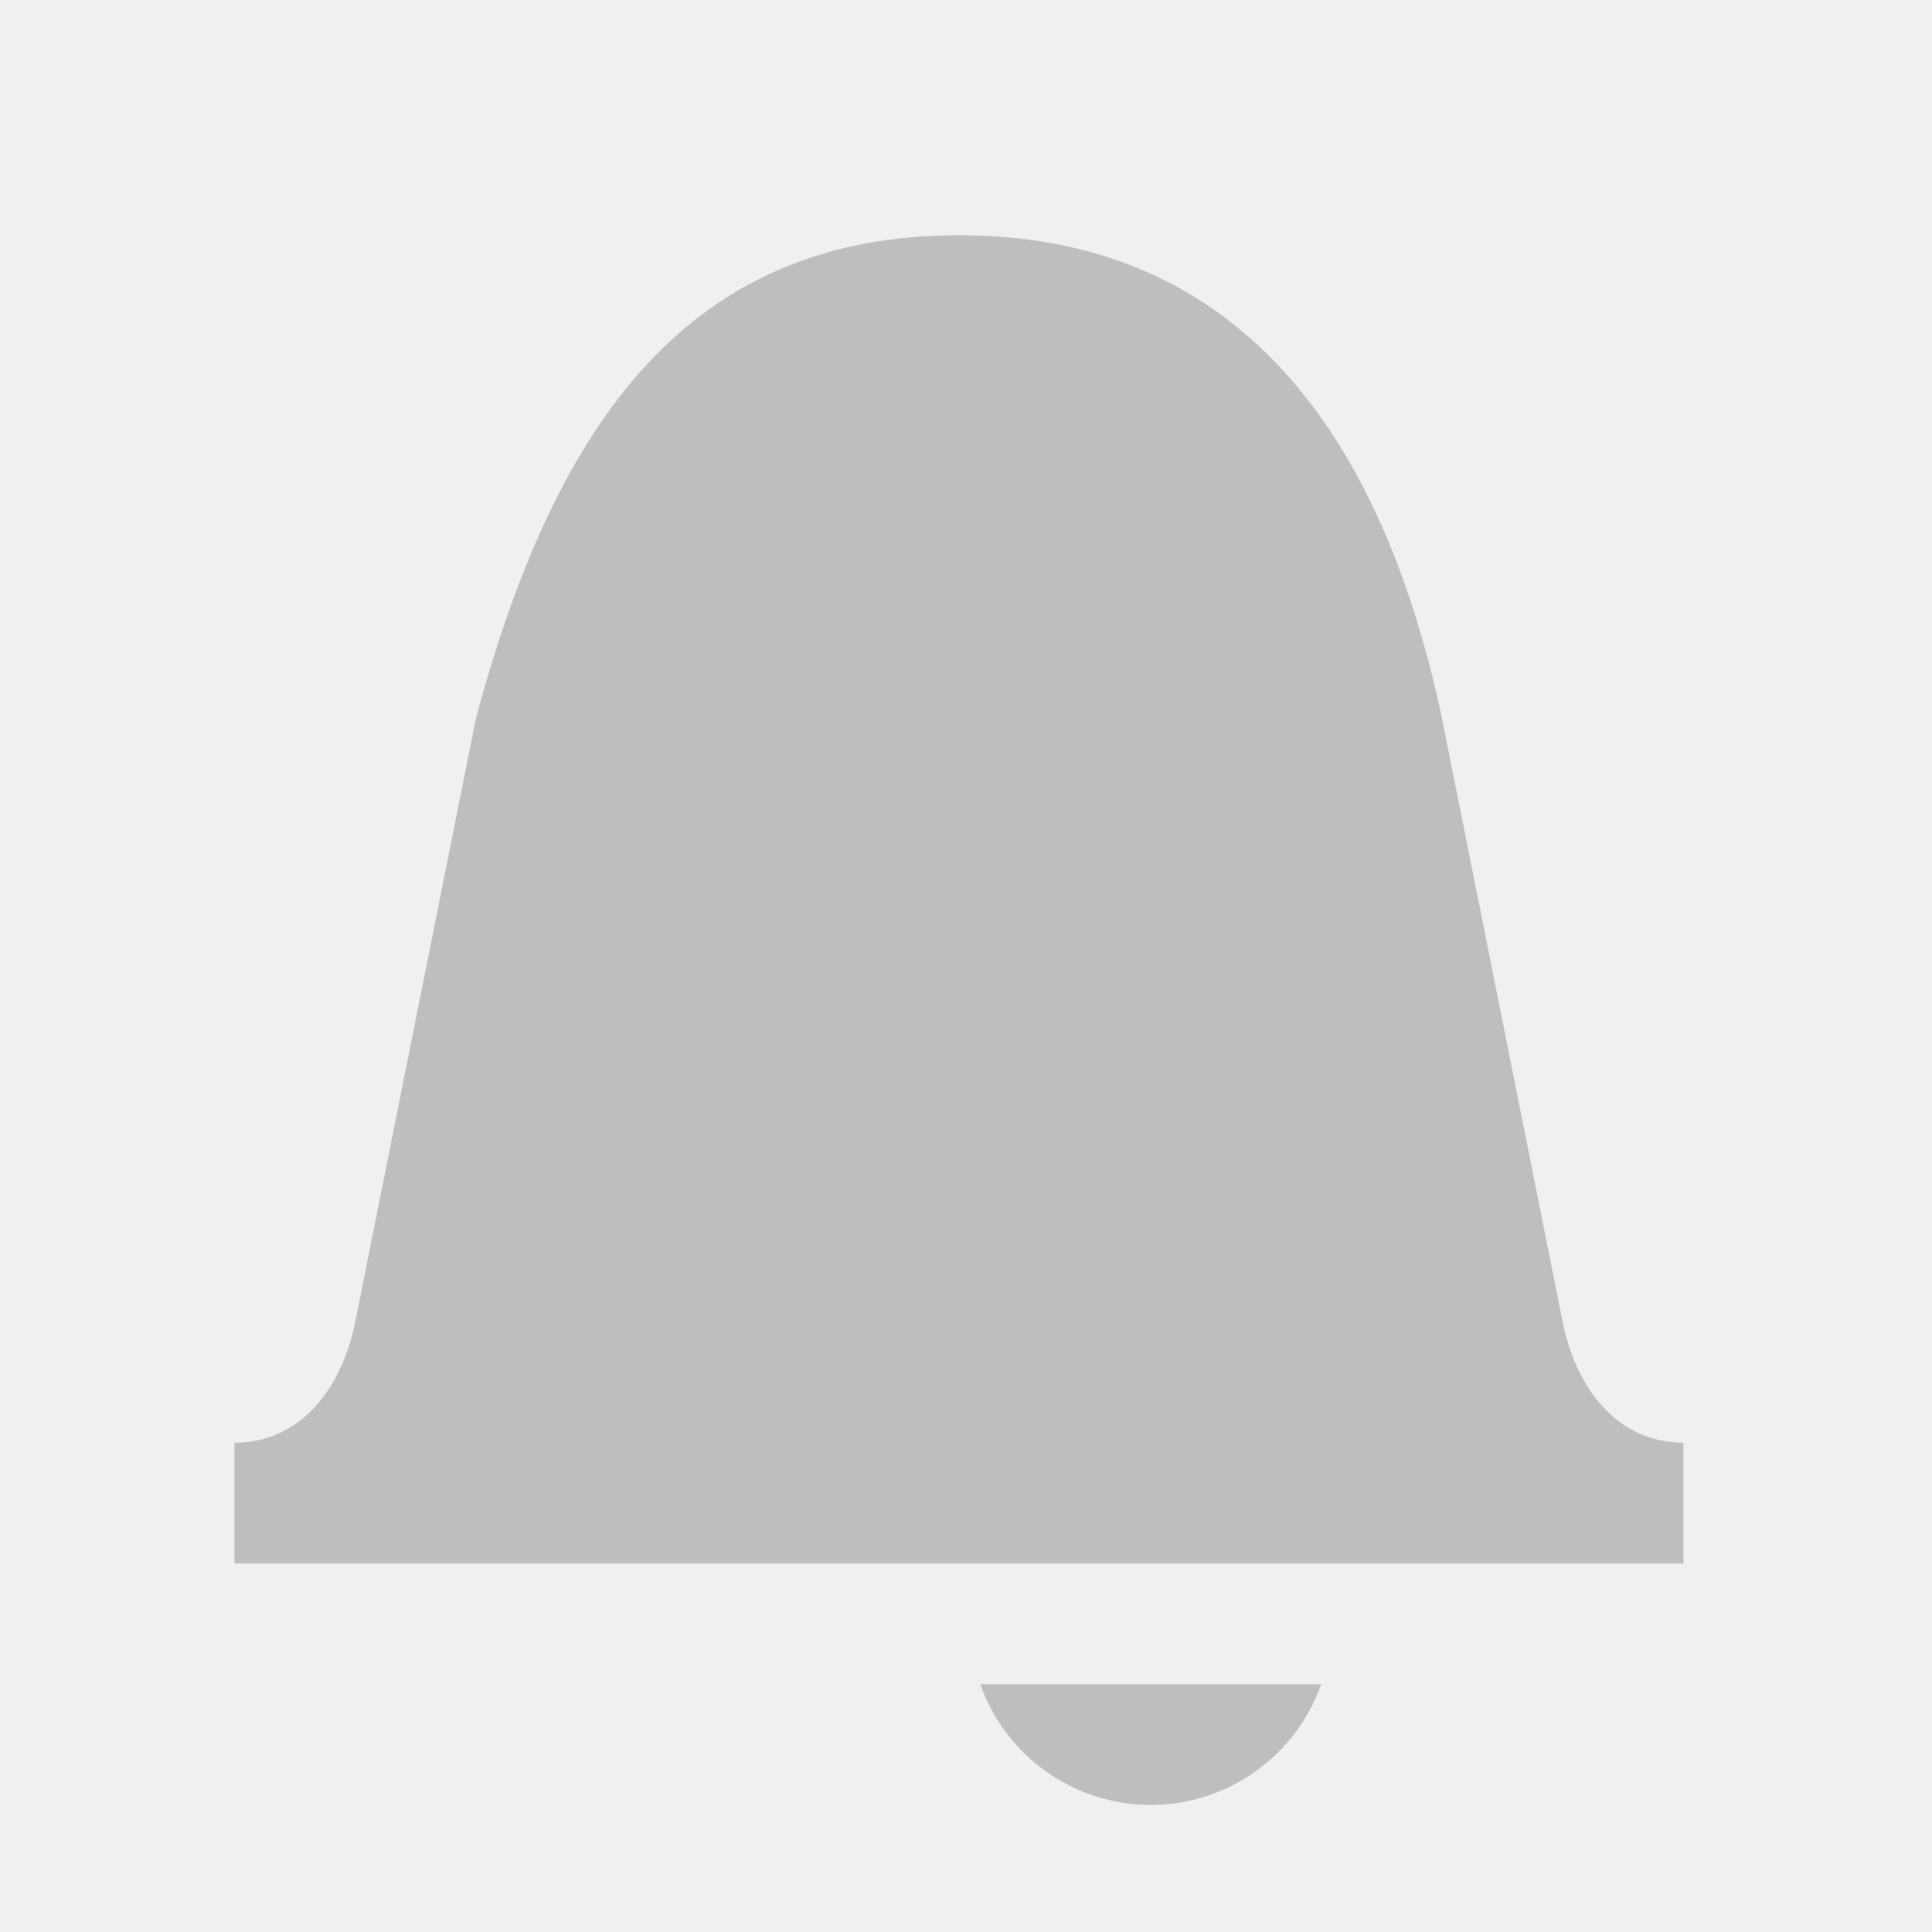
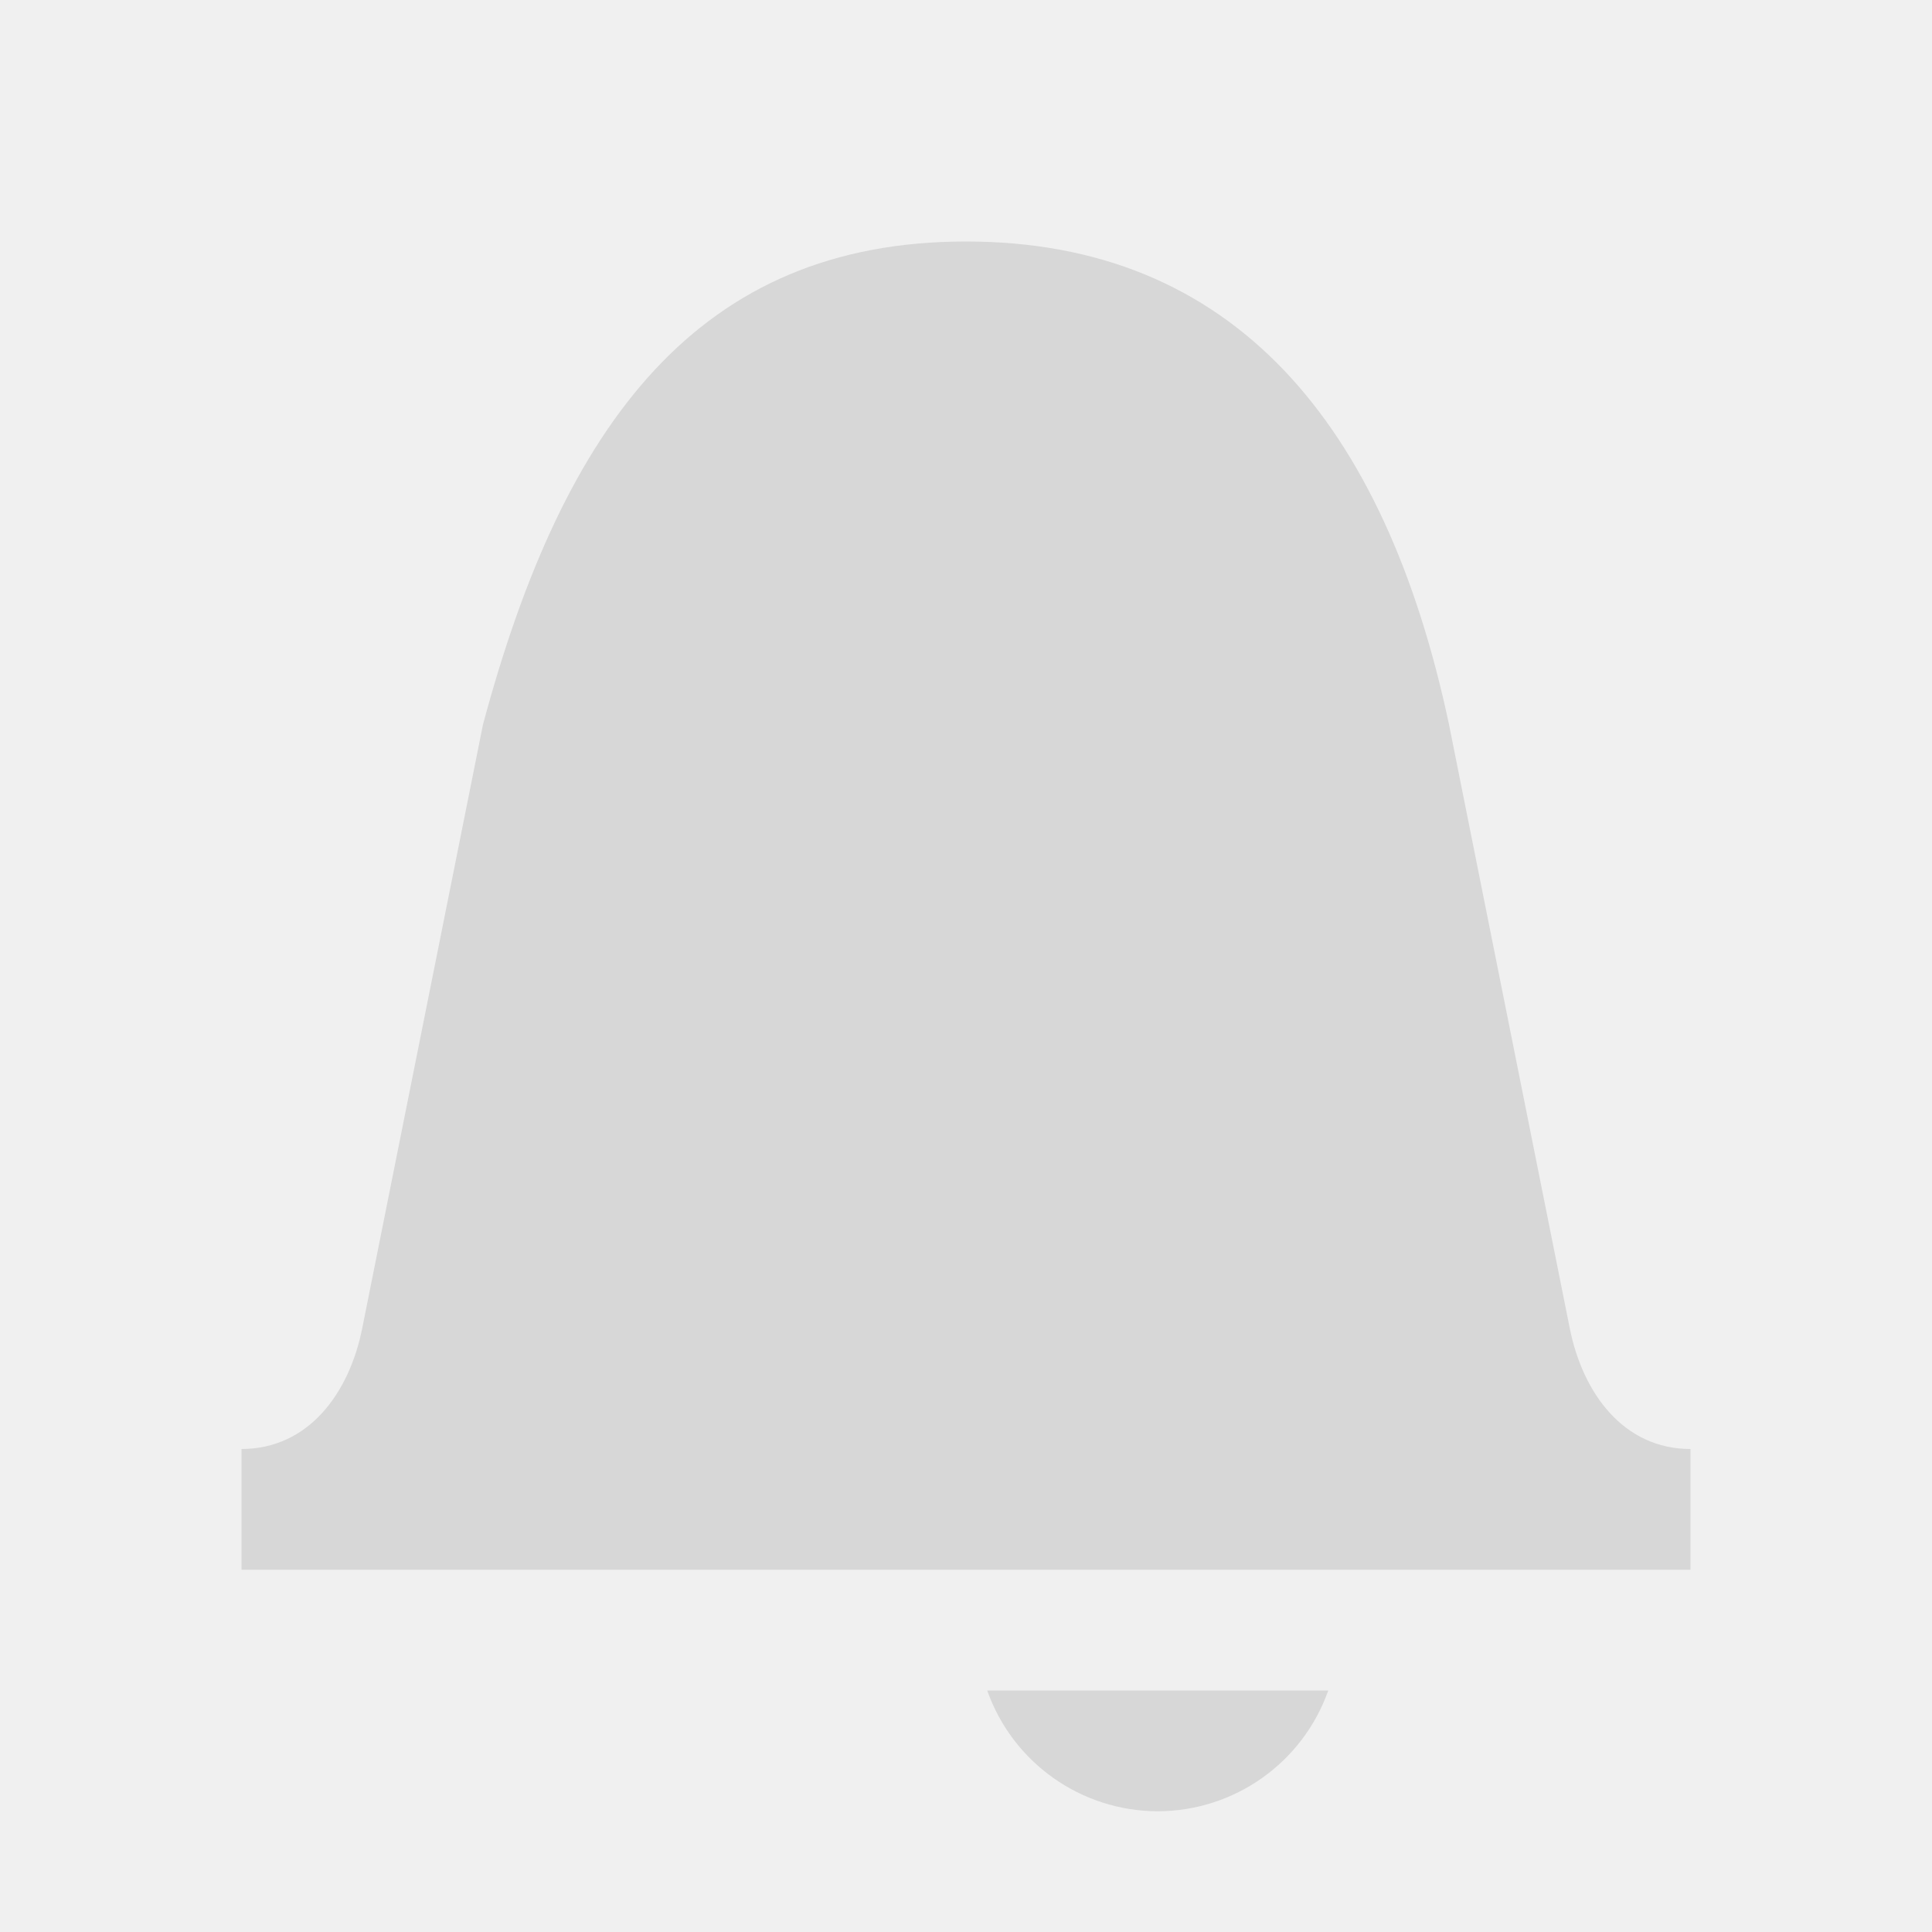
- <svg xmlns="http://www.w3.org/2000/svg" width="64px" height="64px" id="svg3393" version="1.1">
-   <defs id="defs3395">
-     <clipPath id="clipPath6262-0" clipPathUnits="userSpaceOnUse">
-       <rect style="color:#bebebe;display:inline;overflow:visible;visibility:visible;fill:#bebebe;fill-opacity:1;fill-rule:nonzero;stroke:none;stroke-width:2;marker:none" id="rect6264-6" width="3.825" height="6.375" x="26.85" y="220.75" />
-     </clipPath>
-     <clipPath id="clipPath6258-0" clipPathUnits="userSpaceOnUse">
-       <rect style="color:#bebebe;display:inline;overflow:visible;visibility:visible;fill:#bebebe;fill-opacity:1;fill-rule:nonzero;stroke:none;stroke-width:2;marker:none" id="rect6260-6" width="2.898" height="5.313" x="26.966" y="221.282" />
-     </clipPath>
-     <clipPath id="clipPath6254-6" clipPathUnits="userSpaceOnUse">
-       <rect style="color:#bebebe;display:inline;overflow:visible;visibility:visible;fill:#bebebe;fill-opacity:1;stroke:none;stroke-width:2;marker:none" id="rect6256-6" width="1.876" height="4.878" x="26.999" y="221.502" />
-     </clipPath>
-     <clipPath id="clipPath8028-3" clipPathUnits="userSpaceOnUse">
-       <path style="fill:none;stroke:#000000;stroke-width:1px;stroke-linecap:butt;stroke-linejoin:miter;stroke-opacity:1" d="m -73,-30 -7,-7 v -4.5 h 16.5 v 4.5 l -7.5,7 z" id="path8030-6" />
-     </clipPath>
-     <clipPath clipPathUnits="userSpaceOnUse" id="clipPath6810-7-87-7">
-       <rect style="color:#bebebe;display:inline;overflow:visible;visibility:visible;fill:none;stroke:#ffffff;stroke-width:2;stroke-linecap:round;stroke-linejoin:round;stroke-miterlimit:4;stroke-dasharray:none;stroke-dashoffset:0;stroke-opacity:1;marker:none" id="rect6812-2-4-5" width="14" height="11" x="21" y="281" />
-     </clipPath>
-     <clipPath id="clipPath6262" clipPathUnits="userSpaceOnUse">
-       <rect style="color:#bebebe;display:inline;overflow:visible;visibility:visible;fill:#bebebe;fill-opacity:1;fill-rule:nonzero;stroke:none;stroke-width:2;marker:none" id="rect6264" width="3.825" height="6.375" x="26.85" y="220.75" />
-     </clipPath>
-     <clipPath id="clipPath6258" clipPathUnits="userSpaceOnUse">
-       <rect style="color:#bebebe;display:inline;overflow:visible;visibility:visible;fill:#bebebe;fill-opacity:1;fill-rule:nonzero;stroke:none;stroke-width:2;marker:none" id="rect6260" width="2.898" height="5.313" x="26.966" y="221.282" />
-     </clipPath>
-     <clipPath id="clipPath6254" clipPathUnits="userSpaceOnUse">
-       <rect style="color:#bebebe;display:inline;overflow:visible;visibility:visible;fill:#bebebe;fill-opacity:1;stroke:none;stroke-width:2;marker:none" id="rect6256" width="1.876" height="4.878" x="26.999" y="221.502" />
-     </clipPath>
-   </defs>
-   <g id="layer1">
-     <g style="display:inline" transform="matrix(4,0,0,4,-79.70266,-0.3541565)" id="g19245">
-       <g id="g19247" style="display:inline" transform="translate(-323.0291,-649.0258)" />
-       <g id="g19249" transform="translate(-323.0291,-649.0258)" />
-       <g id="g19251" transform="translate(-323.0291,-649.0258)">
-         <path d="m 331.938,653 c 0.019,0.167 0.062,0.328 0.062,0.5 0,2.485 -2.015,4.5 -4.5,4.5 -0.118,0 -0.228,-0.022 -0.344,-0.031 v 2.219 c 0,1.004 0.808,1.812 1.812,1.812 l 1.545,-5e-5 2,2.047 2.062,-2.047 h 1.611 c 1.004,0 1.812,-0.808 1.812,-1.812 v -5.375 c 0,-1.004 -0.808,-1.812 -1.812,-1.812 z" id="path19253" style="color:#000000;display:inline;overflow:visible;visibility:visible;opacity:0.5;fill:#c3c3c3;fill-opacity:1;fill-rule:nonzero;stroke:none;stroke-width:2;marker:none;enable-background:accumulate" />
-         <path d="m 327.5,650 c -1.933,0 -3.5,1.567 -3.5,3.5 0,1.933 1.567,3.5 3.5,3.5 1.933,0 3.5,-1.567 3.5,-3.5 0,-1.933 -1.567,-3.5 -3.5,-3.5 z m -0.531,1 h 1.031 l -0.062,1.375 a 0.2,0.2 0 0 0 0,0.062 0.2,0.2 0 0 0 0,0.031 0.2,0.2 0 0 0 0.125,0.125 0.2,0.2 0 0 0 0.031,0 0.2,0.2 0 0 0 0.062,0 0.2,0.2 0 0 0 0.062,0 0.2,0.2 0 0 0 0.031,-0.031 l 1.156,-0.75 0.5,0.906 -1.219,0.625 a 0.2,0.2 0 0 0 -0.031,0 0.2,0.2 0 0 0 -0.031,0.031 0.2,0.2 0 0 0 -0.031,0.094 0.2,0.2 0 0 0 0,0.062 0.2,0.2 0 0 0 0,0.031 0.2,0.2 0 0 0 0.031,0.062 0.2,0.2 0 0 0 0.031,0.031 0.2,0.2 0 0 0 0.031,0.031 l 1.25,0.625 -0.531,0.906 -1.156,-0.781 a 0.2,0.2 0 0 0 -0.031,0 0.2,0.2 0 0 0 -0.062,-0.031 0.2,0.2 0 0 0 -0.062,0 0.2,0.2 0 0 0 -0.125,0.094 0.2,0.2 0 0 0 -0.031,0.031 0.2,0.2 0 0 0 0,0.031 0.2,0.2 0 0 0 0,0.062 L 328,656 h -1.031 l 0.094,-1.375 a 0.2,0.2 0 0 0 -0.031,-0.094 0.2,0.2 0 0 0 -0.031,-0.062 0.2,0.2 0 0 0 -0.062,-0.031 0.2,0.2 0 0 0 -0.062,-0.031 0.2,0.2 0 0 0 -0.031,0 0.2,0.2 0 0 0 -0.094,0.031 l -1.188,0.781 -0.5,-0.906 1.25,-0.625 a 0.2,0.2 0 0 0 0.031,-0.031 0.2,0.2 0 0 0 0.031,-0.031 0.2,0.2 0 0 0 0.031,-0.062 0.2,0.2 0 0 0 0,-0.031 0.2,0.2 0 0 0 0,-0.062 0.2,0.2 0 0 0 0,-0.031 0.2,0.2 0 0 0 -0.031,-0.062 0.2,0.2 0 0 0 -0.031,-0.031 0.2,0.2 0 0 0 -0.031,0 l -1.25,-0.625 0.5,-0.906 1.188,0.75 a 0.2,0.2 0 0 0 0.031,0.031 0.2,0.2 0 0 0 0.062,0 0.2,0.2 0 0 0 0.062,0 0.2,0.2 0 0 0 0.031,0 0.2,0.2 0 0 0 0.031,-0.031 0.2,0.2 0 0 0 0.031,-0.031 0.2,0.2 0 0 0 0.031,-0.031 0.2,0.2 0 0 0 0,-0.031 0.2,0.2 0 0 0 0.031,-0.062 0.2,0.2 0 0 0 0,-0.031 z" id="path19255" style="color:#000000;display:inline;overflow:visible;visibility:visible;fill:#bebebe;fill-opacity:1;fill-rule:nonzero;stroke:none;marker:none;enable-background:accumulate" />
-       </g>
-       <g id="g19257" transform="translate(-323.0291,-649.0258)" />
-       <g id="g19259" transform="translate(-323.0291,-649.0258)" />
-       <g id="g19261" style="display:inline" transform="translate(-323.0291,-649.0258)" />
-       <g id="g19263" style="display:inline" transform="translate(-323.0291,-649.0258)" />
-       <g id="g19265" style="display:inline" transform="translate(-323.0291,-649.0258)" />
-       <g id="g19267" style="display:inline" transform="translate(-323.0291,-649.0258)" />
-     </g>
-     <g style="opacity:1;vector-effect:none;fill:#bebebe;fill-opacity:1;stroke:none;stroke-width:1;stroke-linecap:butt;stroke-linejoin:miter;stroke-miterlimit:4;stroke-dasharray:none;stroke-dashoffset:0;stroke-opacity:1;marker:none;enable-background:new" id="g13967" transform="matrix(4,0,0,4,-1044.001,-2172)">
-       <path d="m 268.942,544.948 c -2.209,0 -3.33,1.5 -4,4 l -1,5 c -0.108,0.542 -0.448,1 -1,1 v 1 h 12 v -1 c -0.552,0 -0.892,-0.458 -1,-1 l -1,-5 c -0.53,-2.5 -1.791,-4 -4,-4 z" id="path40220" style="opacity:1;vector-effect:none;fill:#bebebe;fill-opacity:1;stroke:none;stroke-width:1;stroke-linecap:butt;stroke-linejoin:miter;stroke-miterlimit:4;stroke-dasharray:none;stroke-dashoffset:0;stroke-opacity:1;marker:none;paint-order:normal" />
-       <path d="m 269.118,556.948 a 1.5,1.5 0 0 0 1.412,1 1.5,1.5 0 0 0 1.412,-1 z" id="path40774" style="opacity:1;vector-effect:none;fill:#bebebe;fill-opacity:1;stroke:none;stroke-width:1;stroke-linecap:butt;stroke-linejoin:miter;stroke-miterlimit:4;stroke-dasharray:none;stroke-dashoffset:0;stroke-opacity:1;marker:none;paint-order:normal" />
-     </g>
-   </g>
+ <svg xmlns="http://www.w3.org/2000/svg" width="64" height="64">
+   <path d="M-44.068 15.543c.075.667.25 1.312.25 2 0 9.94-8.06 18-18 18-.471 0-.914-.09-1.375-.125v8.875a7.234 7.234 0 0 0 7.25 7.25h6.18l8 8.187 8.25-8.187h6.445a7.234 7.234 0 0 0 7.25-7.25v-21.5a7.234 7.234 0 0 0-7.25-7.25z" style="color:#000;display:inline;overflow:visible;visibility:visible;opacity:.5;fill:#c3c3c3;fill-opacity:1;fill-rule:nonzero;stroke:none;stroke-width:8;marker:none;enable-background:accumulate" />
+   <path d="M-61.818 3.543c-7.732 0-14 6.268-14 14s6.268 14 14 14 14-6.268 14-14-6.268-14-14-14zm-2.125 4h4.125l-.25 5.5a.798.798 0 0 0 0 .25.798.798 0 0 0 0 .124.798.798 0 0 0 .5.5.798.798 0 0 0 .125 0 .798.798 0 0 0 .25 0 .798.798 0 0 0 .25 0 .798.798 0 0 0 .124-.124l4.625-3 2 3.625-4.875 2.5a.798.798 0 0 0-.124 0 .798.798 0 0 0-.125.124.798.798 0 0 0-.125.375.798.798 0 0 0 0 .25.798.798 0 0 0 0 .125.798.798 0 0 0 .125.25.798.798 0 0 0 .125.125.798.798 0 0 0 .124.125l5 2.5-2.125 3.625-4.625-3.124a.798.798 0 0 0-.124 0 .798.798 0 0 0-.25-.125.798.798 0 0 0-.25 0 .798.798 0 0 0-.5.375.798.798 0 0 0-.125.124.798.798 0 0 0 0 .125.798.798 0 0 0 0 .25l.25 5.5h-4.125l.375-5.5a.798.798 0 0 0-.125-.374.798.798 0 0 0-.125-.25.798.798 0 0 0-.25-.125.798.798 0 0 0-.25-.125.798.798 0 0 0-.125 0 .798.798 0 0 0-.375.125l-4.75 3.125-2-3.625 5-2.5a.798.798 0 0 0 .125-.125.798.798 0 0 0 .125-.125.798.798 0 0 0 .125-.25.798.798 0 0 0 0-.124.798.798 0 0 0 0-.25.798.798 0 0 0 0-.125.798.798 0 0 0-.125-.25.798.798 0 0 0-.125-.125.798.798 0 0 0-.125 0l-5-2.5 2-3.625 4.75 3a.798.798 0 0 0 .125.125.798.798 0 0 0 .25 0 .798.798 0 0 0 .25 0 .798.798 0 0 0 .125 0 .798.798 0 0 0 .125-.125.798.798 0 0 0 .125-.125.798.798 0 0 0 .124-.125.798.798 0 0 0 0-.124.798.798 0 0 0 .125-.25.798.798 0 0 0 0-.125z" style="color:#000;display:inline;overflow:visible;visibility:visible;fill:#bebebe;fill-opacity:1;fill-rule:nonzero;stroke:none;stroke-width:4;marker:none;enable-background:accumulate" />
+   <path style="vector-effect:none;fill:#bebebe;fill-opacity:.5;stroke:none;stroke-width:4;stroke-linecap:butt;stroke-linejoin:miter;stroke-miterlimit:4;stroke-dasharray:none;stroke-dashoffset:0;stroke-opacity:1;marker:none;paint-order:normal" d="M32 8c-8.837 0-13.32 6-16 16l-4 20c-.433 2.166-1.79 4-4 4v4h48v-4c-2.21 0-3.567-1.834-4-4l-4-20C45.879 14 40.837 8 32 8zm.703 48a6 6 0 0 0 5.649 4A6 6 0 0 0 44 56H32.703z" />
</svg>
